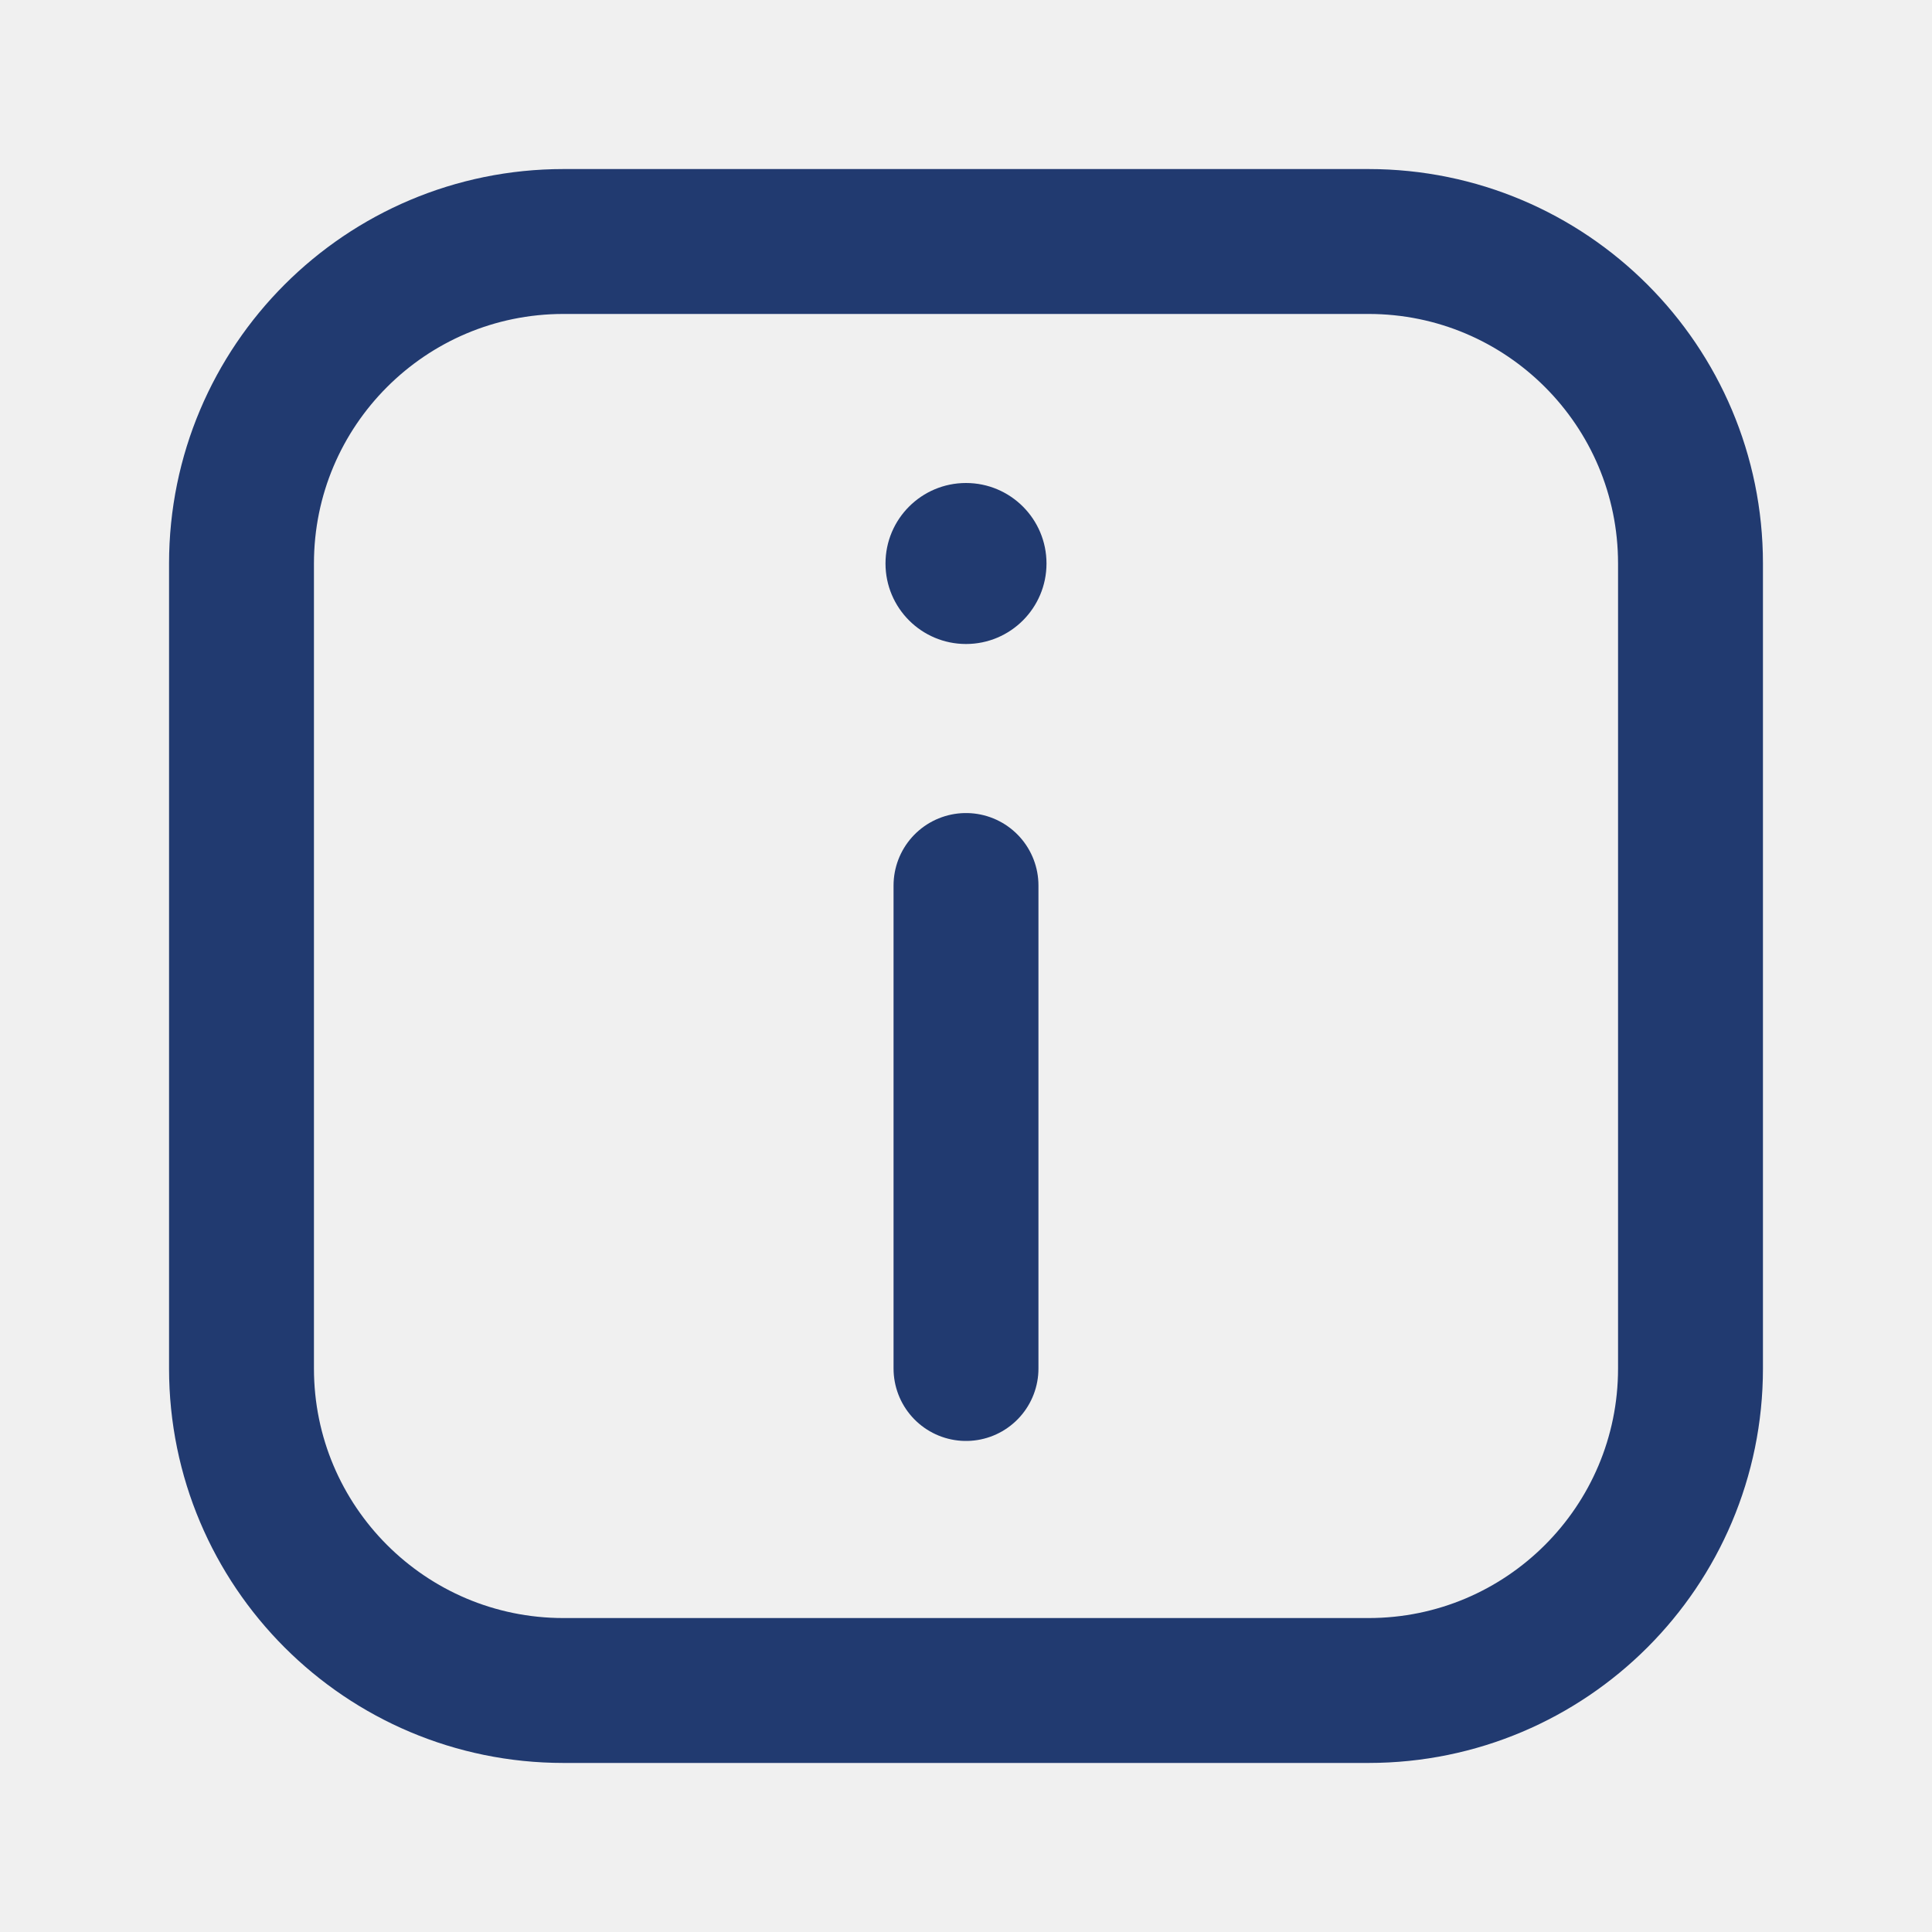
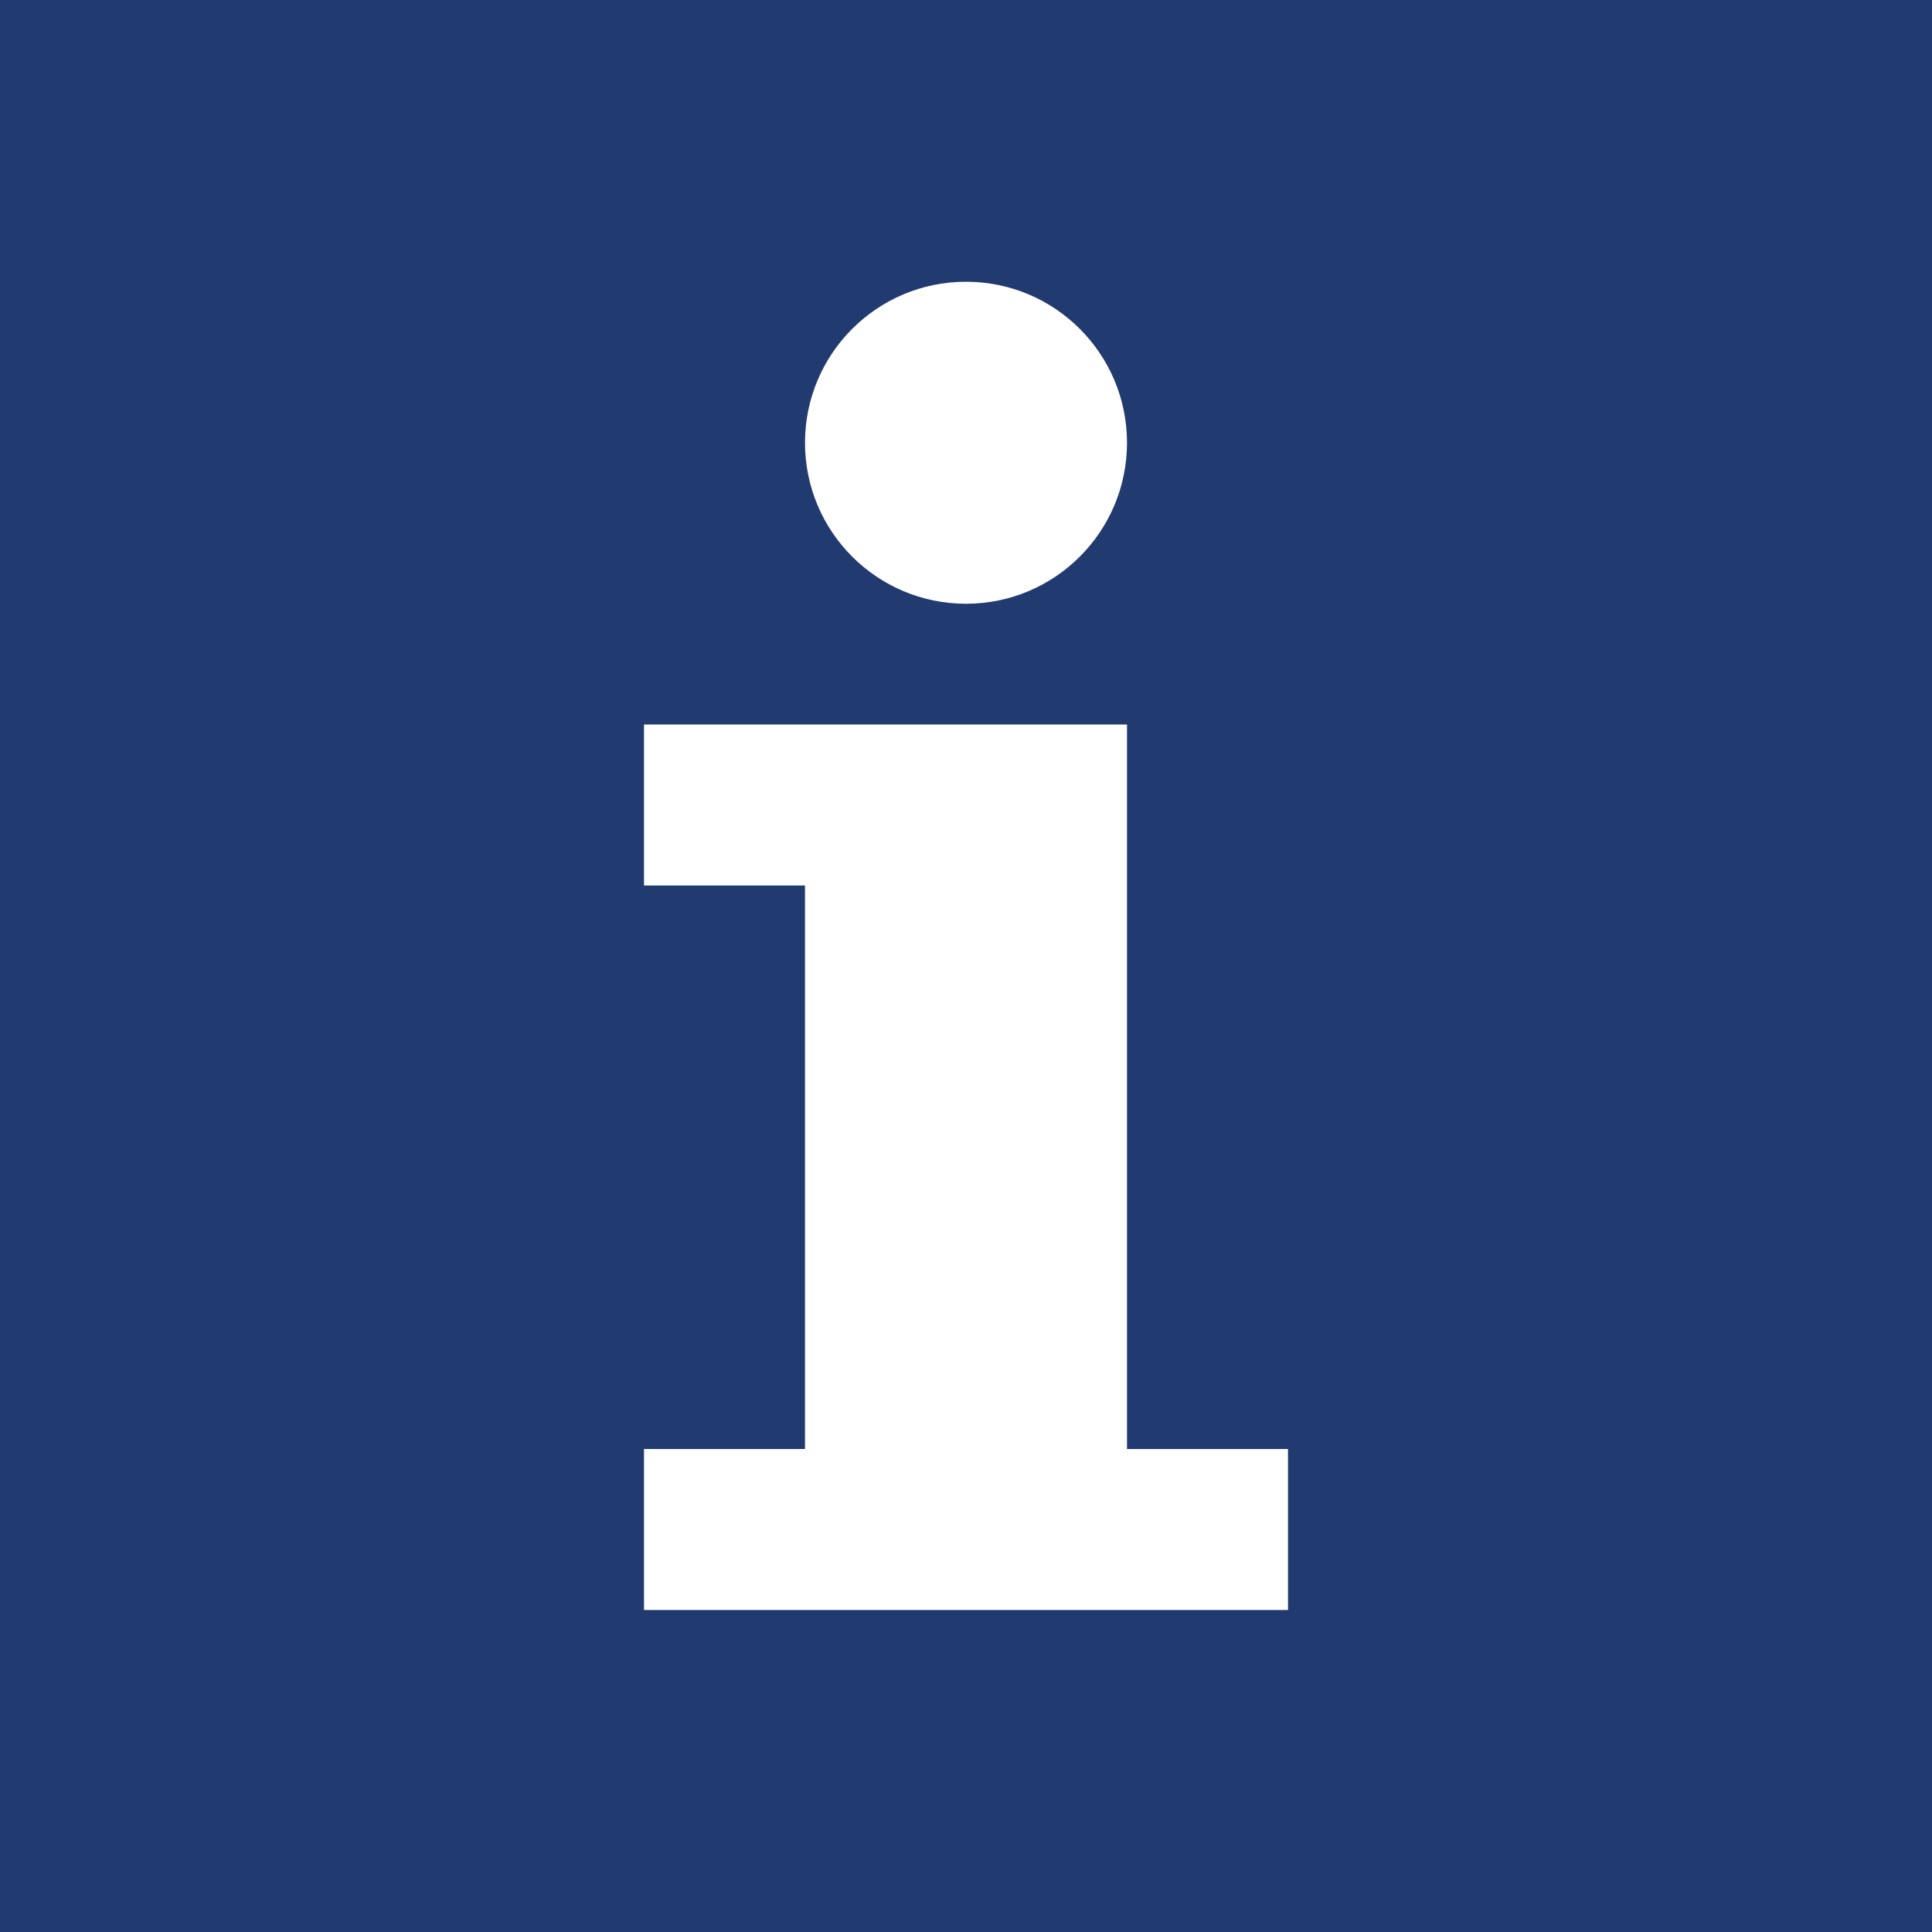
- <svg xmlns="http://www.w3.org/2000/svg" width="24" height="24" viewBox="0 0 24 24" fill="none" stroke="#213a70" stroke-width="1.8" stroke-linecap="round" stroke-linejoin="round" role="img" aria-labelledby="title">
-   <rect x="3" y="3" width="18" height="18" rx="4" />
-   <path d="M12 11v6" />
-   <circle cx="12" cy="7" r="1" fill="#213a70" stroke="none" />
+ <svg xmlns="http://www.w3.org/2000/svg" width="24" height="24" viewBox="0 0 24 24" fill="#fff" role="img" aria-labelledby="title">
+   <path fill="#213a70" d="M0 0h24v24H0z" />
+   <circle cx="12" cy="5.5" r="2" />
+   <path d="M8 9h6v9h2v2H8v-2h2v-7H8z" />
</svg>
